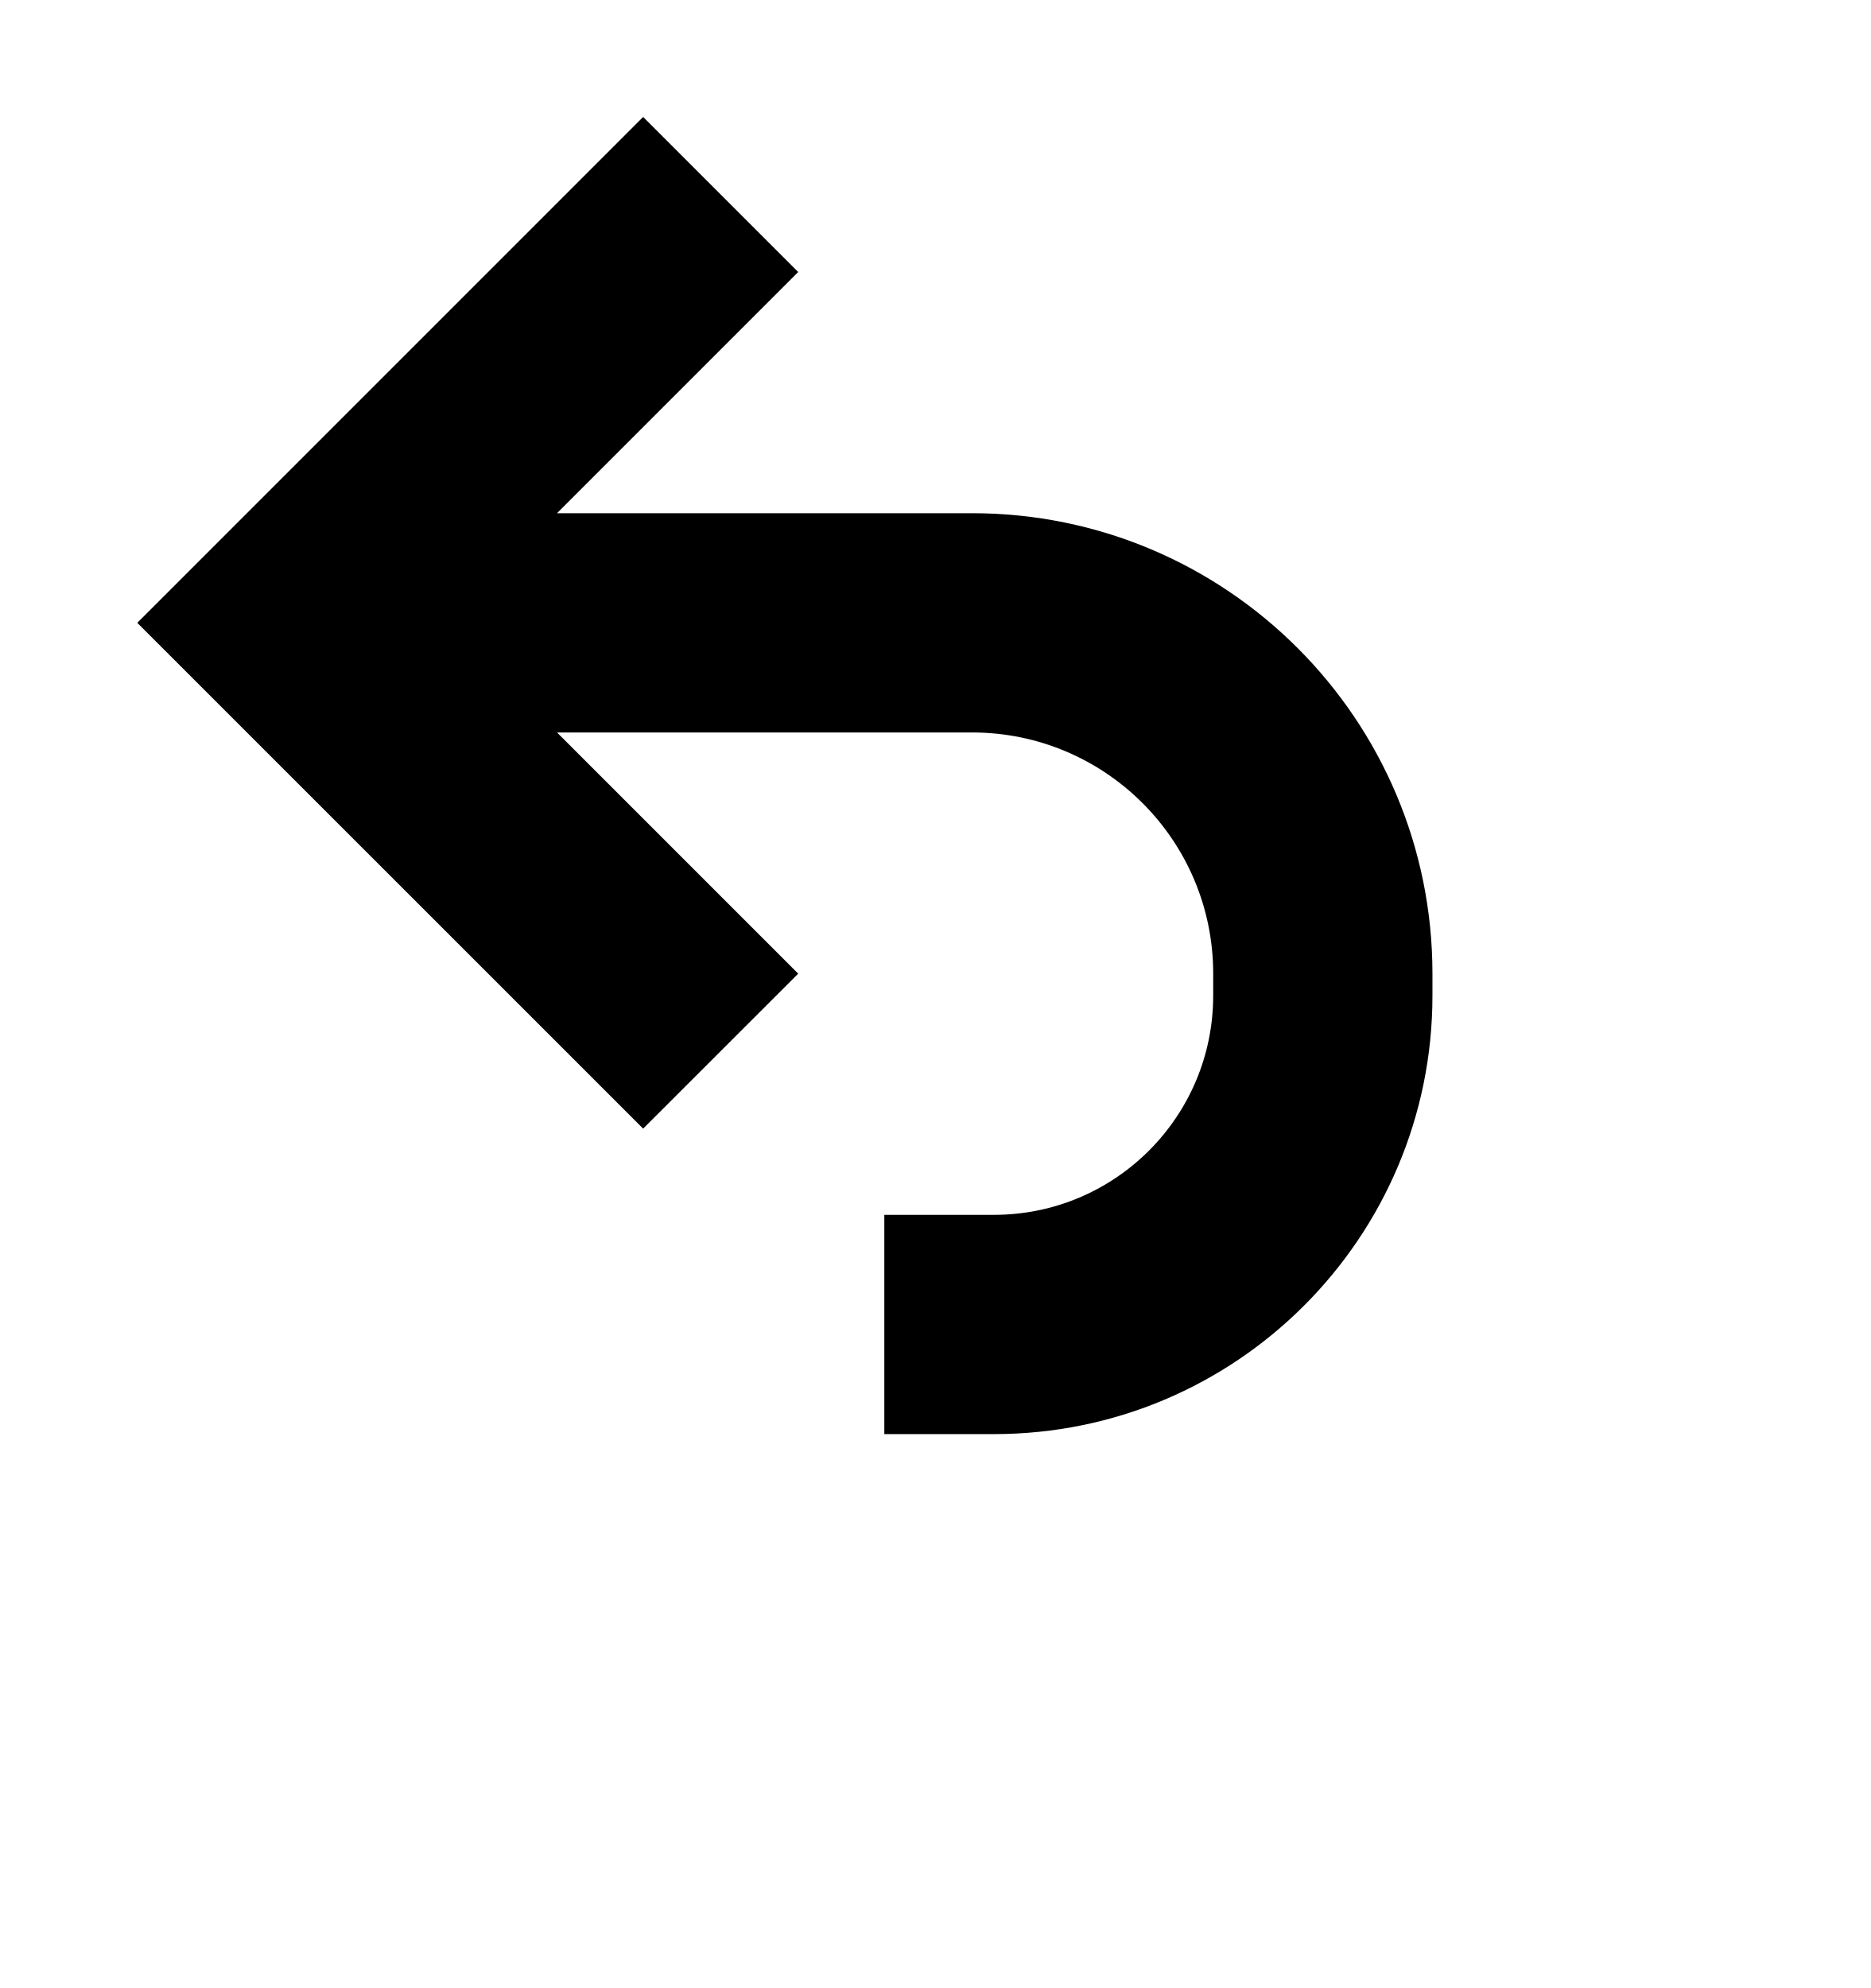
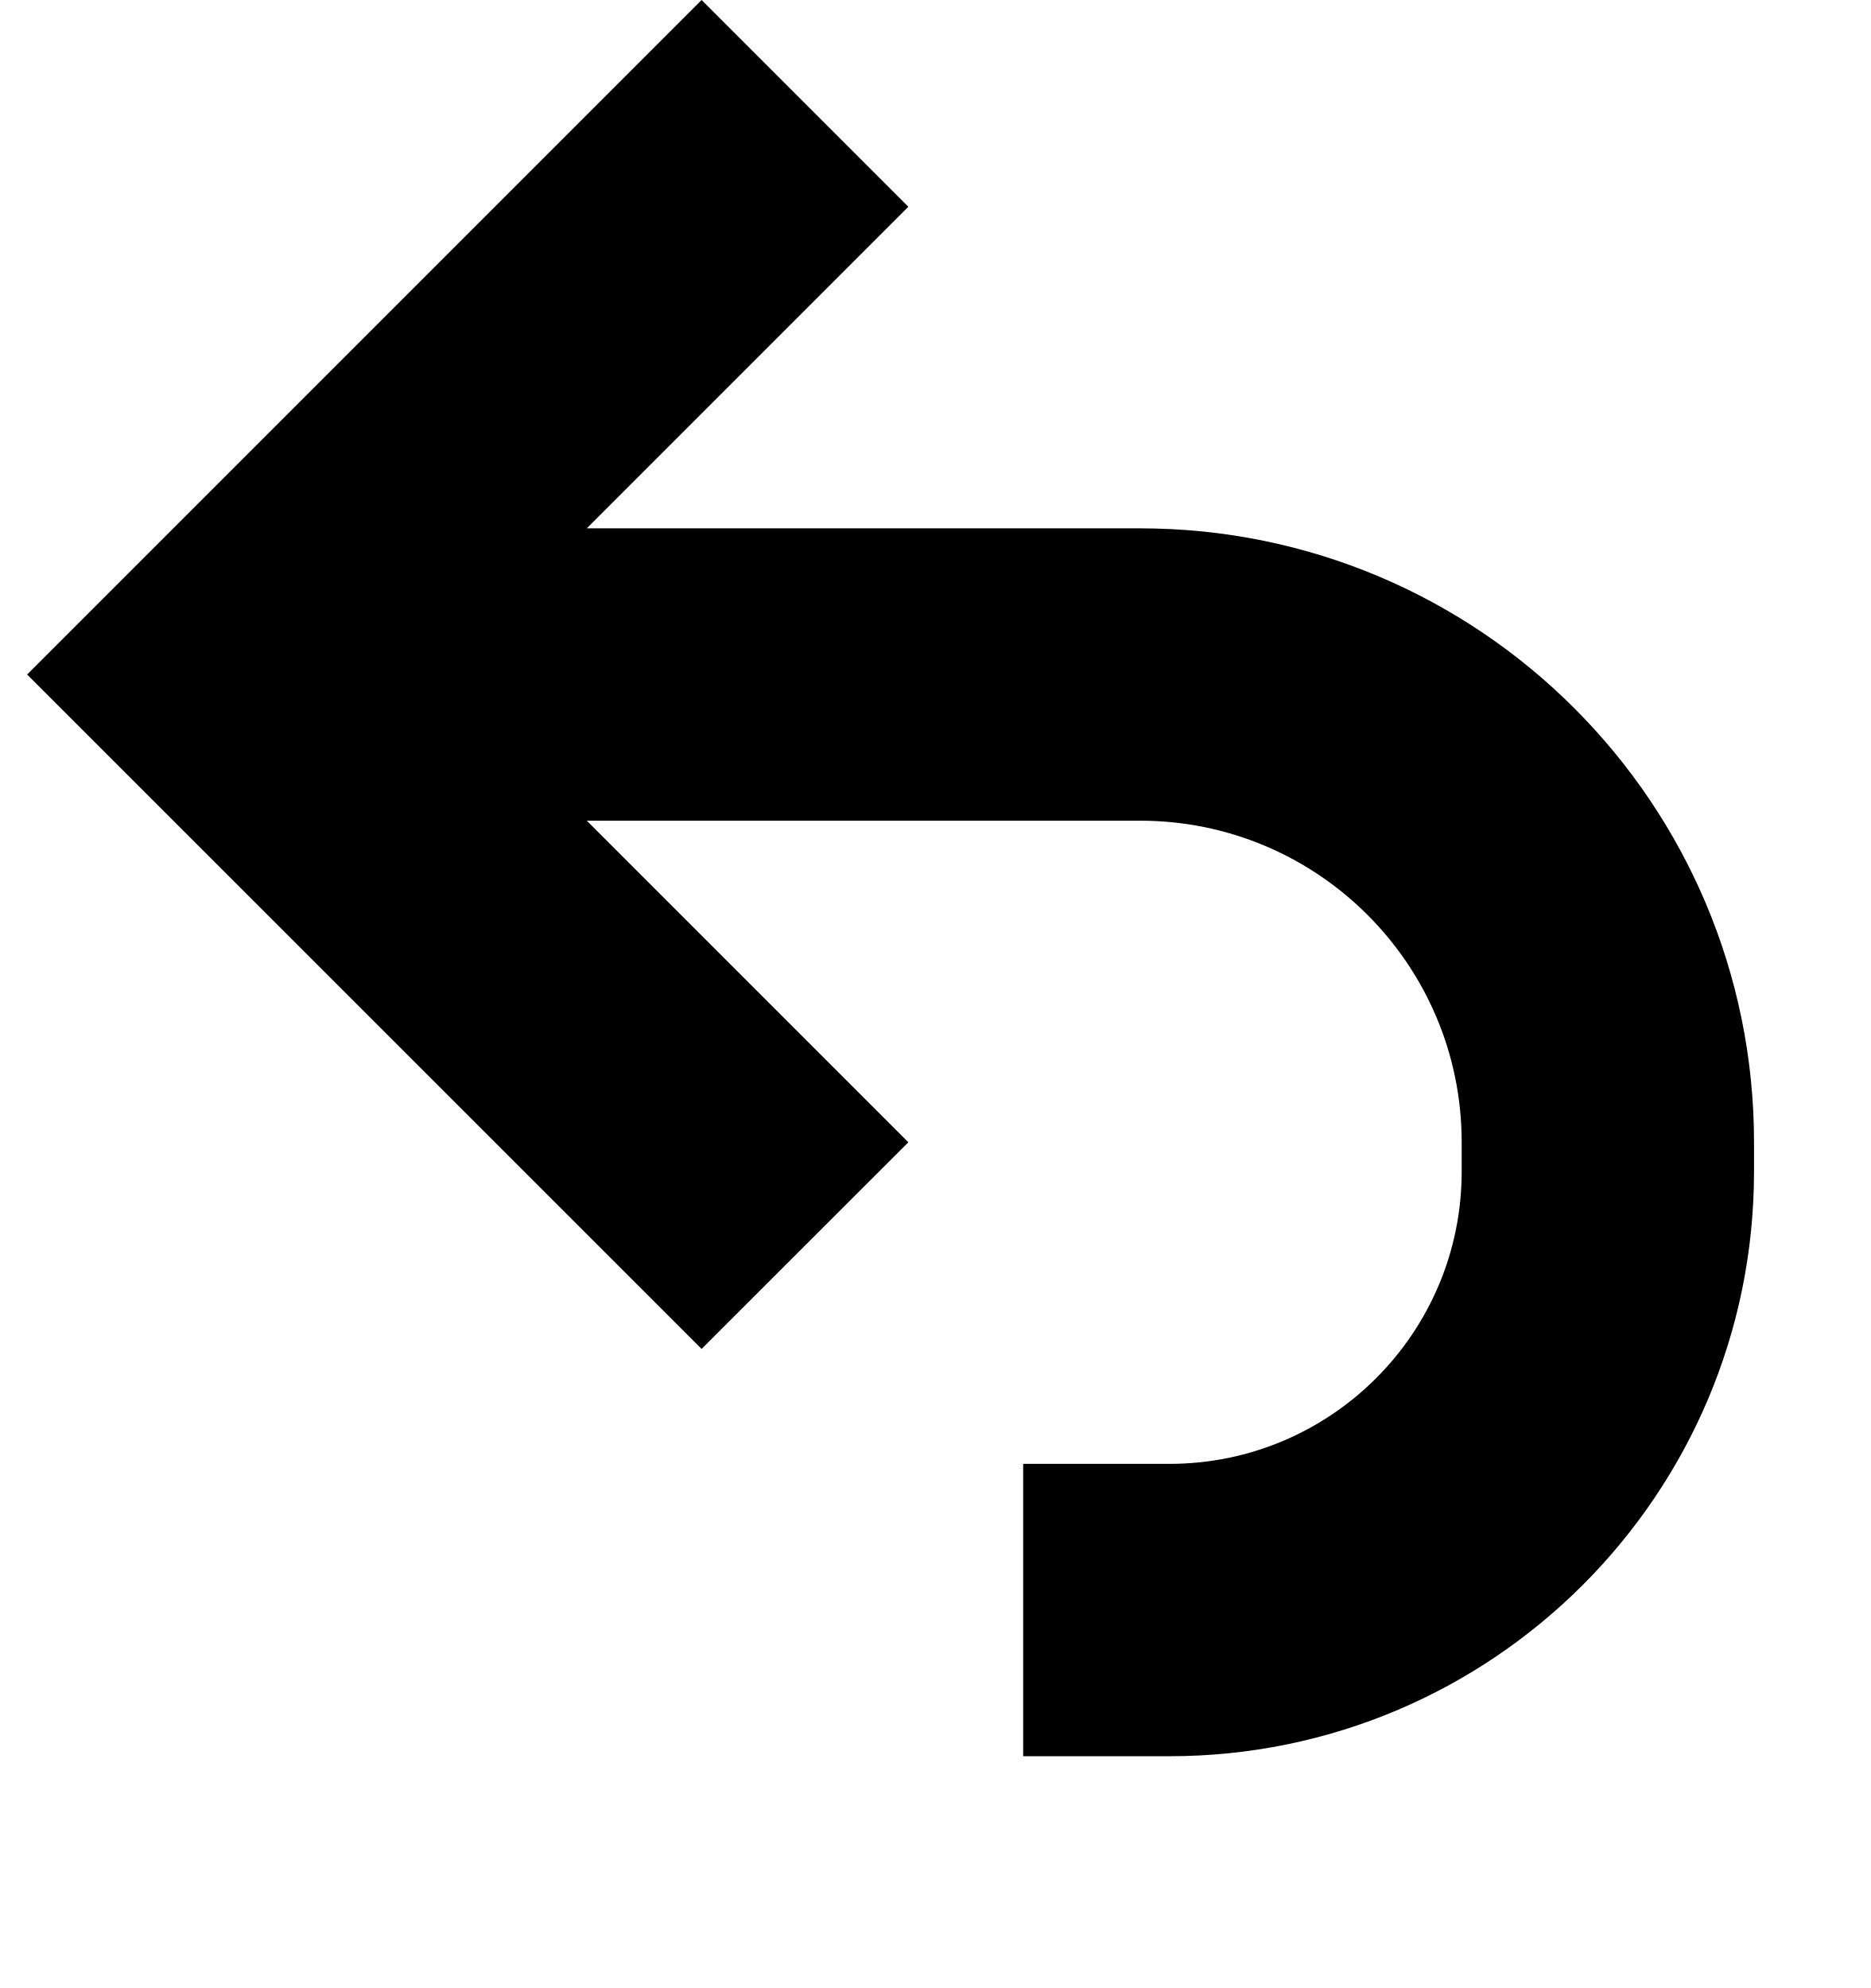
<svg xmlns="http://www.w3.org/2000/svg" viewBox="0 0 16 17" fill="currentColor">
-   <g transform="translate(1 1) scale(.75)">
-     <path d="m7.768 1.768-2.75 2.75H9.75c2.9 0 5.25 2.35 5.25 5.25v.25a5 5 0 0 1-5 5H8.75v-2.5H10a2.5 2.5 0 0 0 2.5-2.5v-.25a2.75 2.75 0 0 0-2.75-2.75H5.018l2.75 2.75L6 11.535.232 5.768 6 0z" />
-   </g>
+   <path d="m7.768 1.768-2.75 2.75H9.75c2.9 0 5.25 2.35 5.25 5.25v.25a5 5 0 0 1-5 5H8.75v-2.5H10a2.5 2.5 0 0 0 2.5-2.5v-.25a2.75 2.75 0 0 0-2.75-2.75H5.018l2.75 2.75L6 11.535.232 5.768 6 0z" />
</svg>
